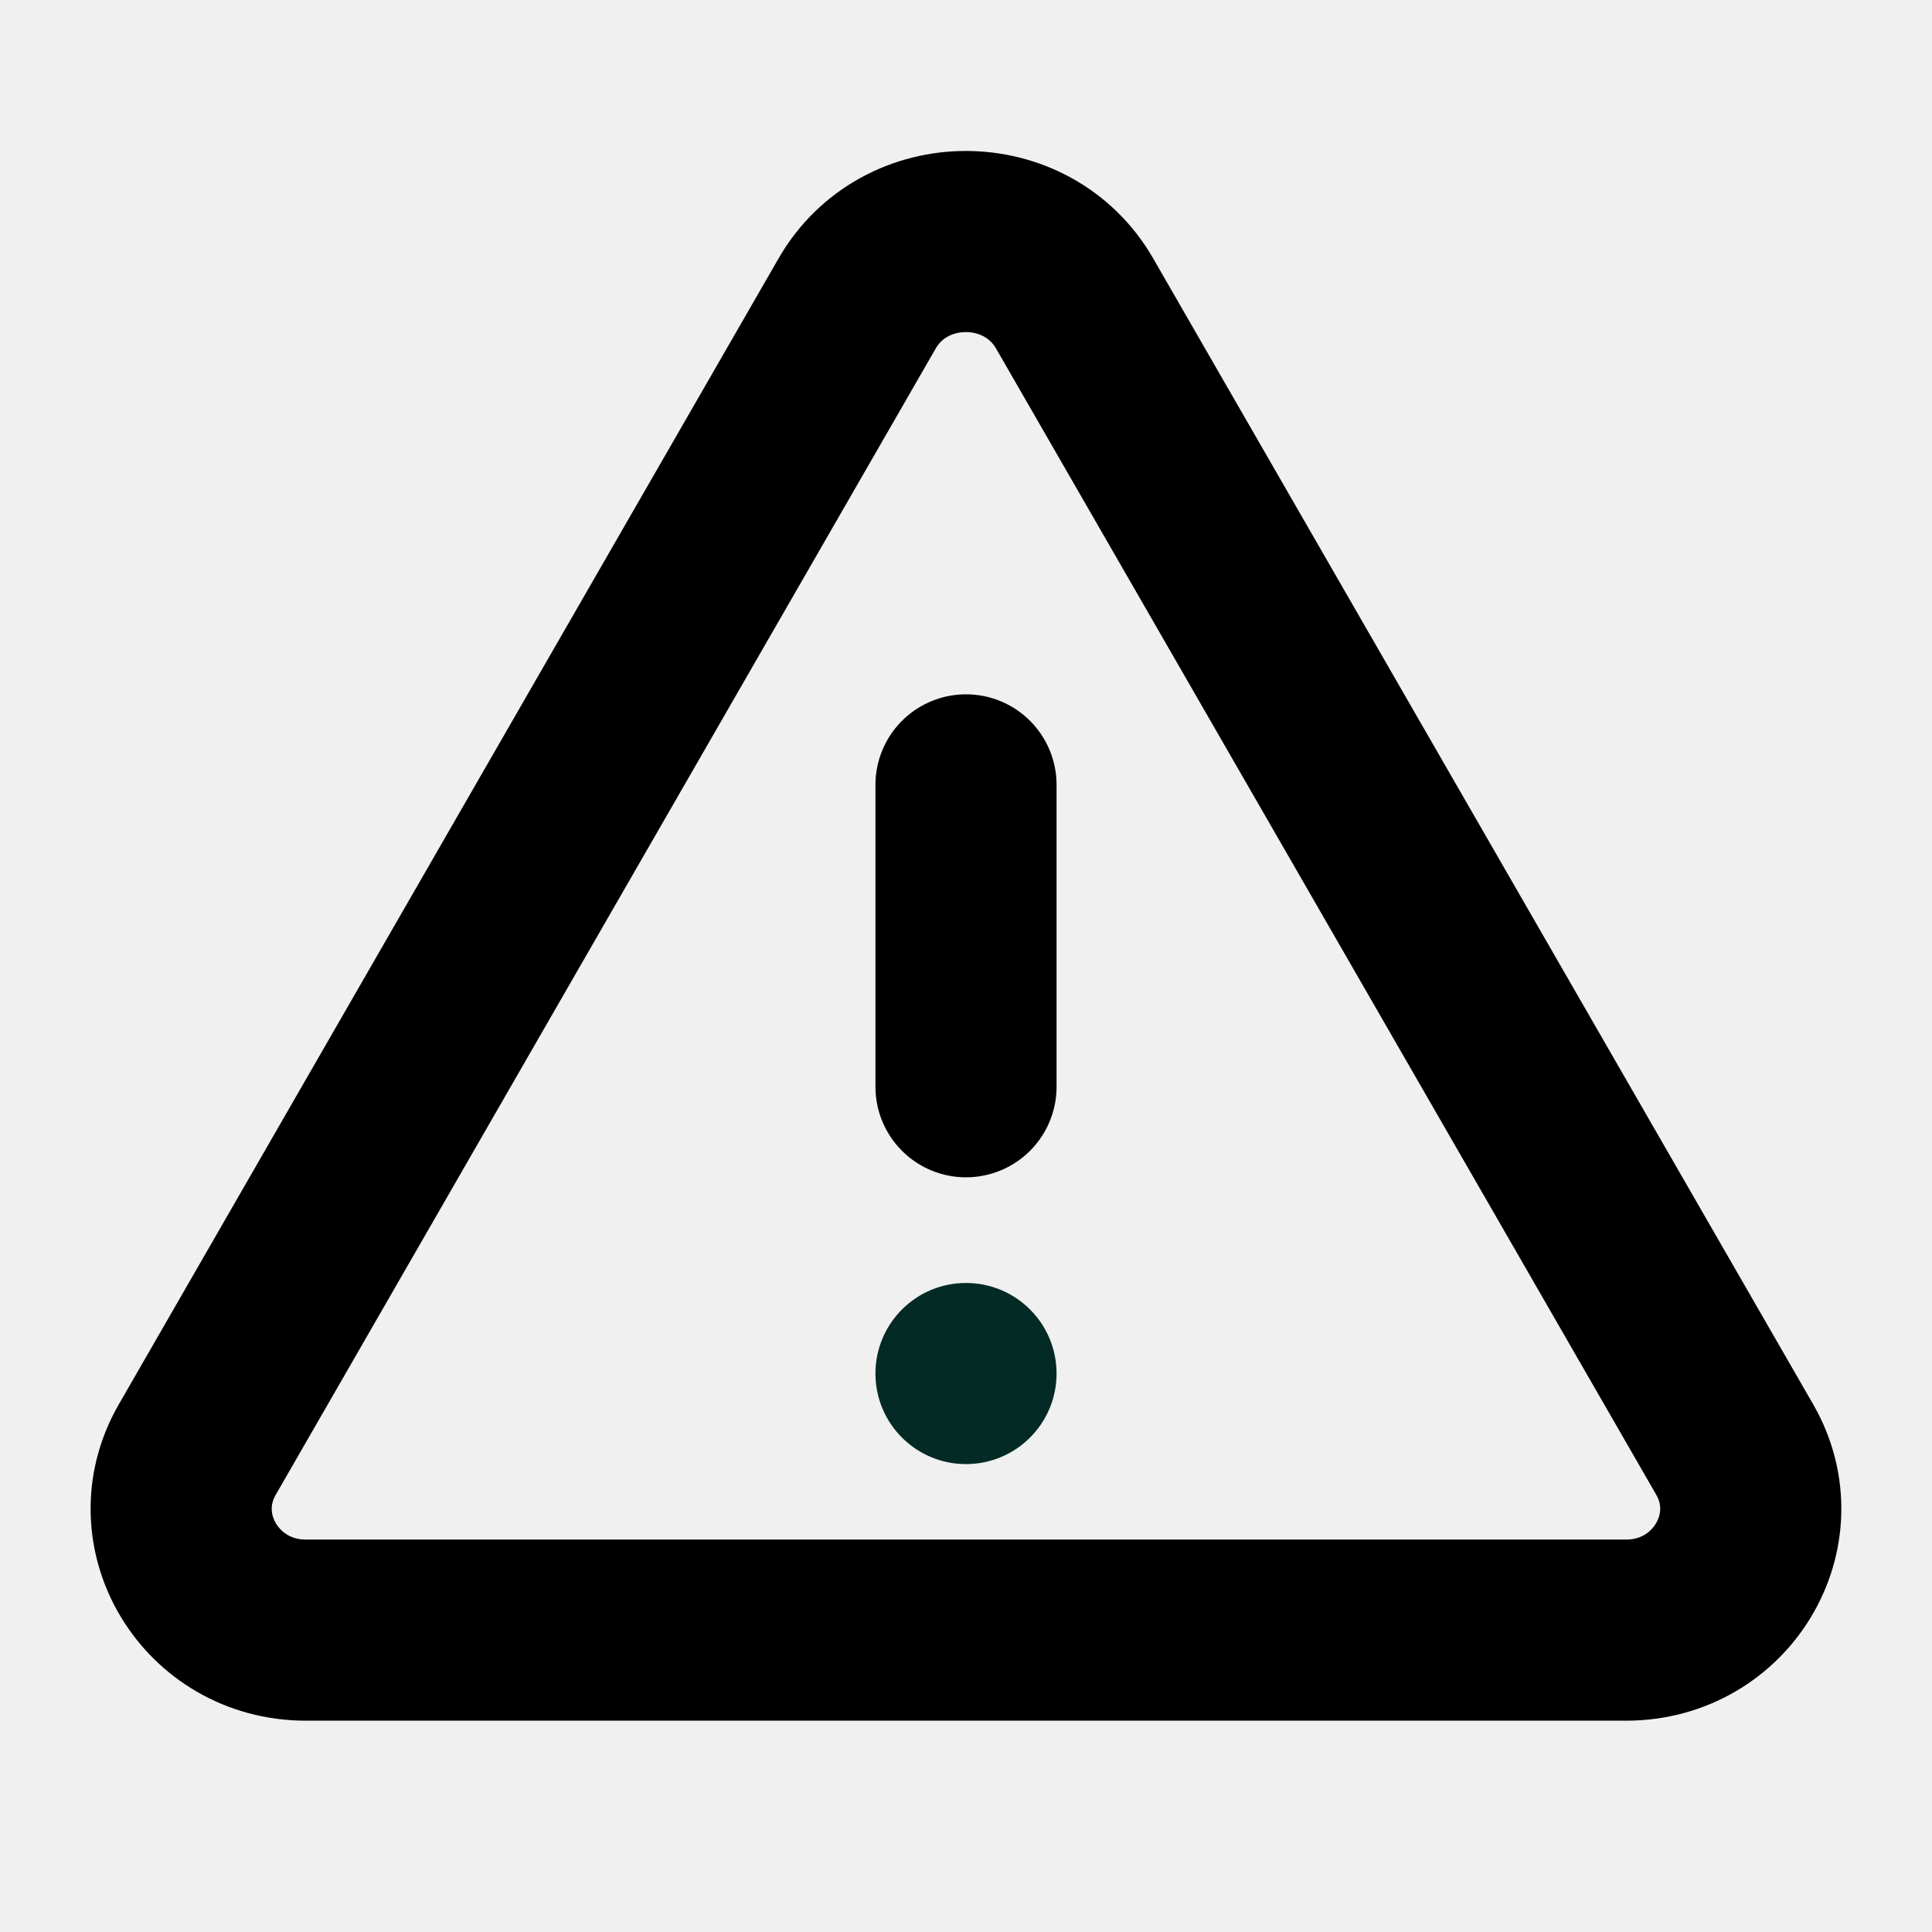
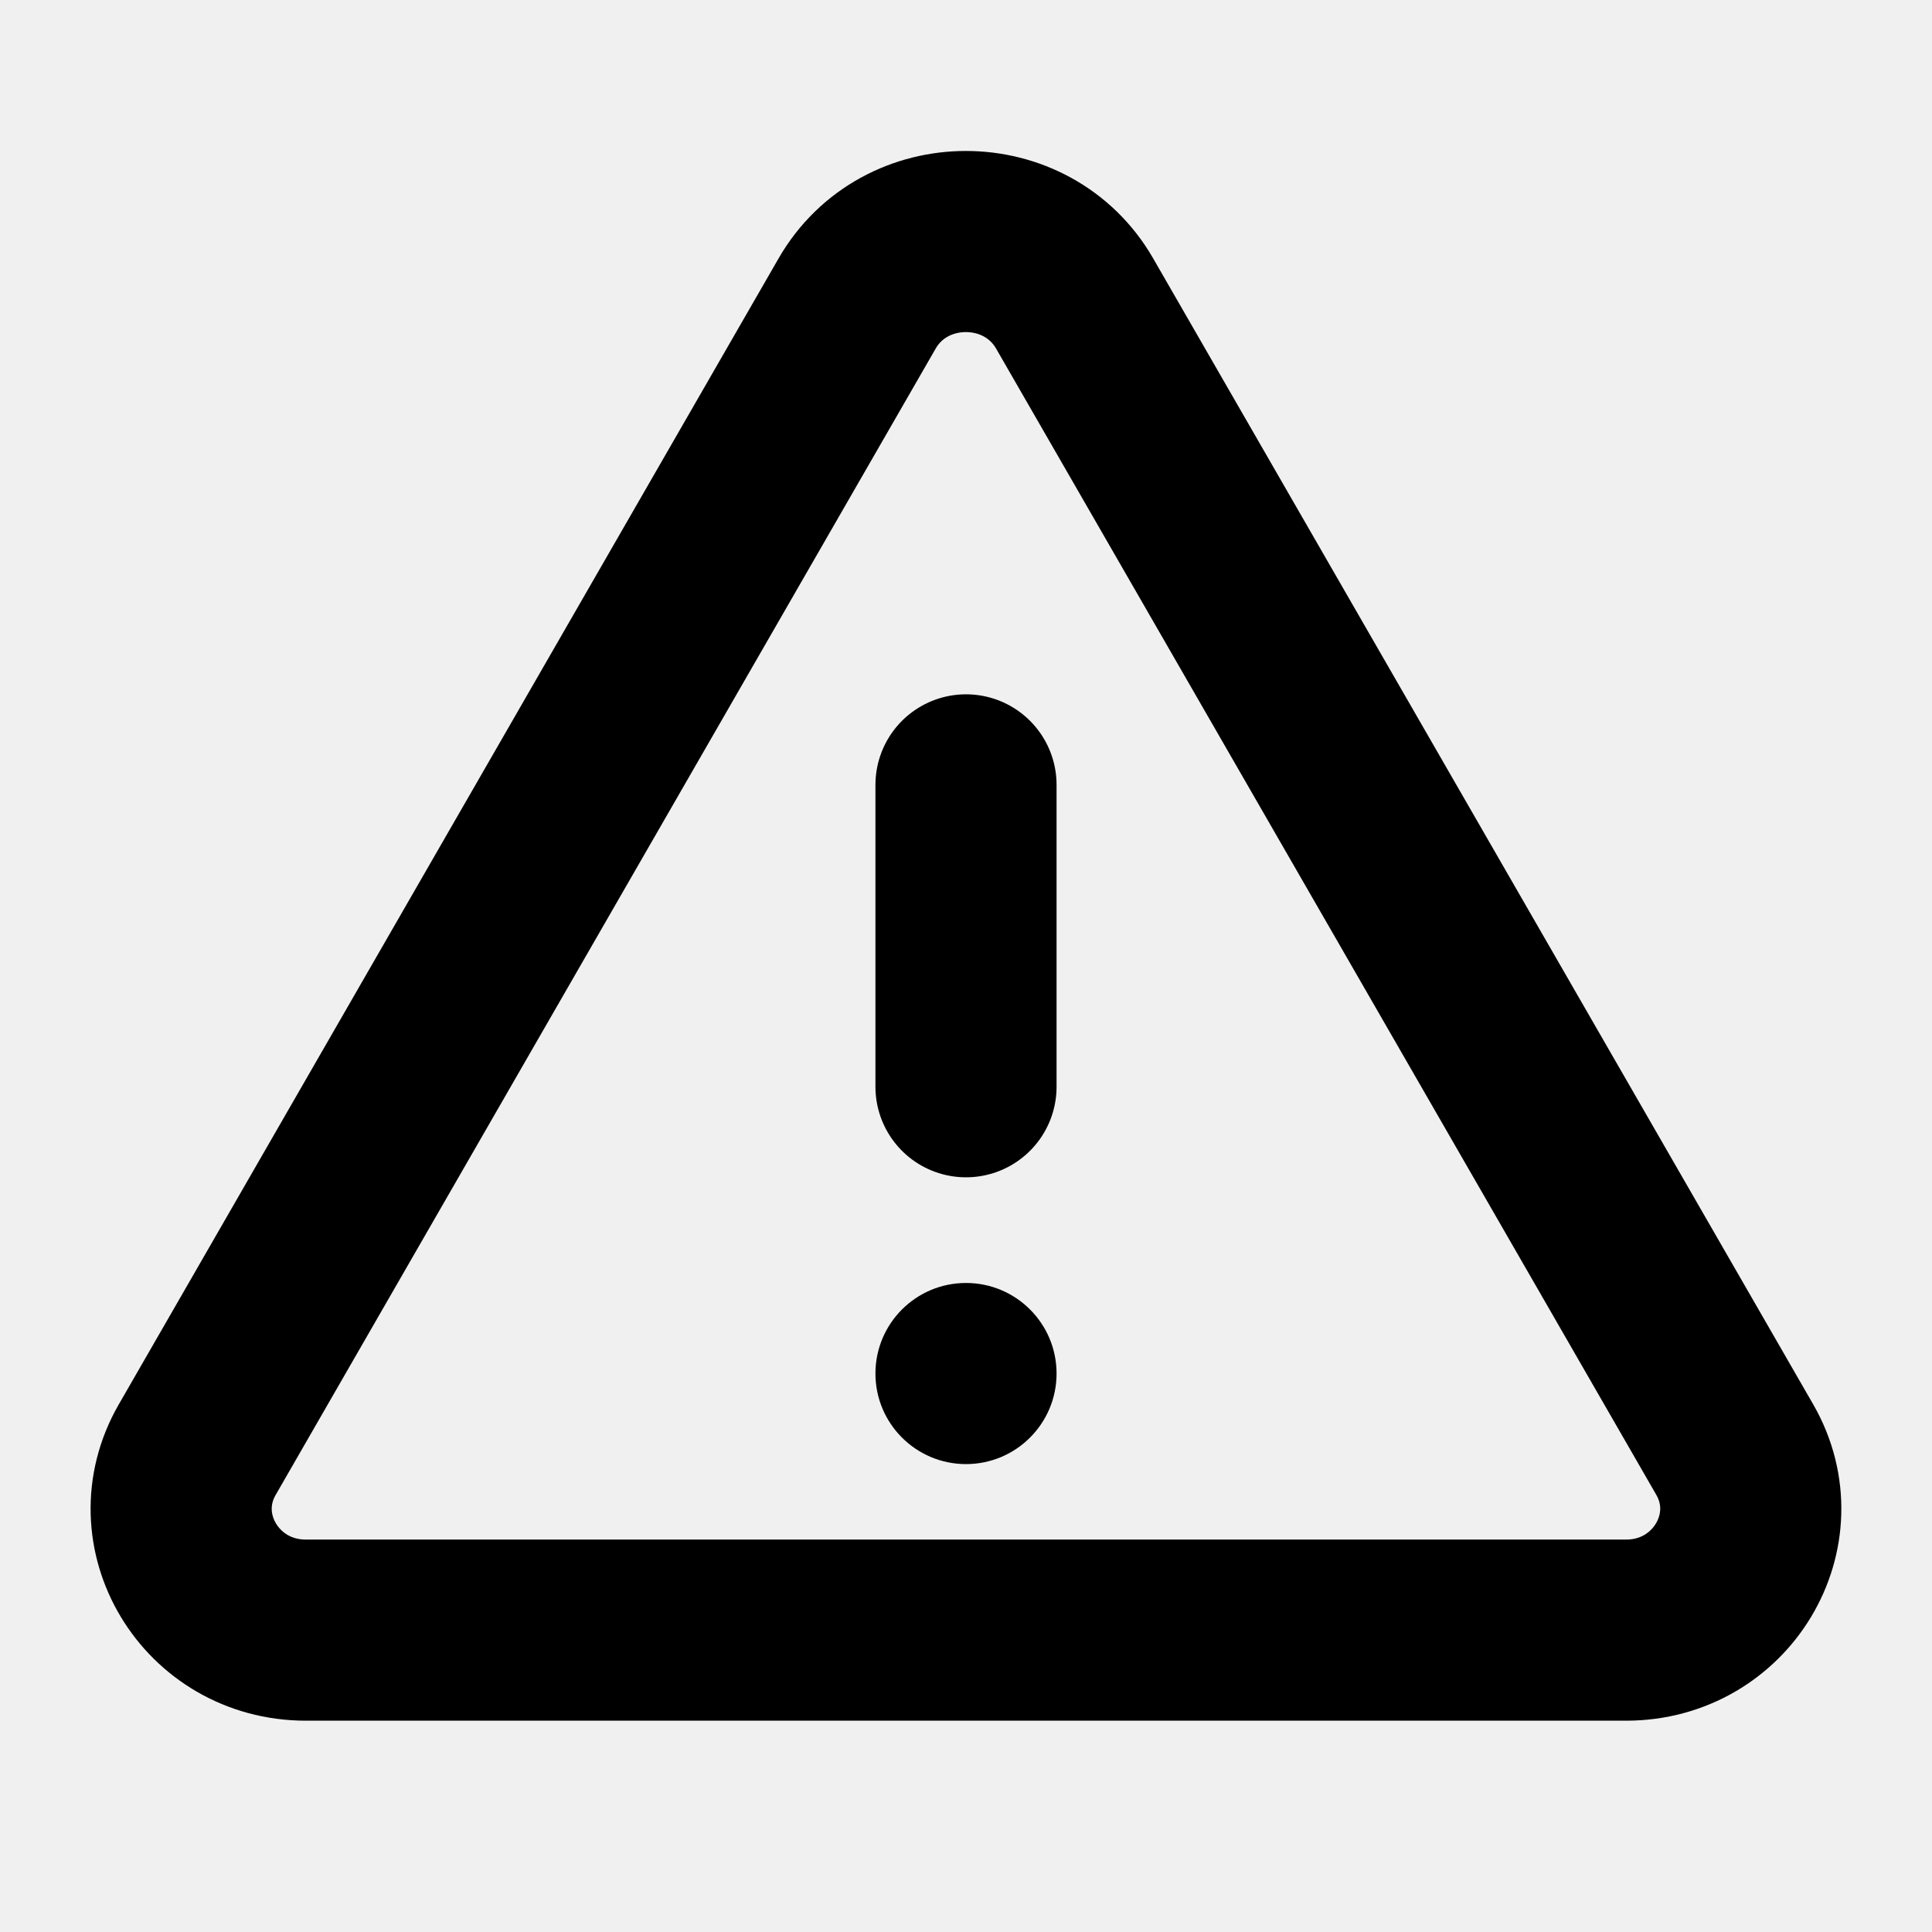
<svg xmlns="http://www.w3.org/2000/svg" width="1em" height="1em" fill="none" viewBox="0 0 16 16">
  <g clip-path="url(#a)">
    <path stroke="currentColor" stroke-linecap="round" stroke-linejoin="round" stroke-width="1.5" d="m8.9 2.514 5.467 9.492c.383.668-.112 1.494-.9 1.494H2.533c-.789 0-1.284-.826-.9-1.494l5.465-9.492c.394-.685 1.408-.685 1.802 0ZM8 9V6.5" />
-     <path fill="#032A24" d="M8 12.125a.75.75 0 1 0 0-1.5.75.75 0 0 0 0 1.5Z" />
+     <path fill="currentColor" d="M8 12.125a.75.75 0 1 0 0-1.5.75.75 0 0 0 0 1.5Z" />
  </g>
  <defs>
    <clipPath id="a">
      <path fill="#fff" d="M0 0h16v16H0z" />
    </clipPath>
  </defs>
</svg>
